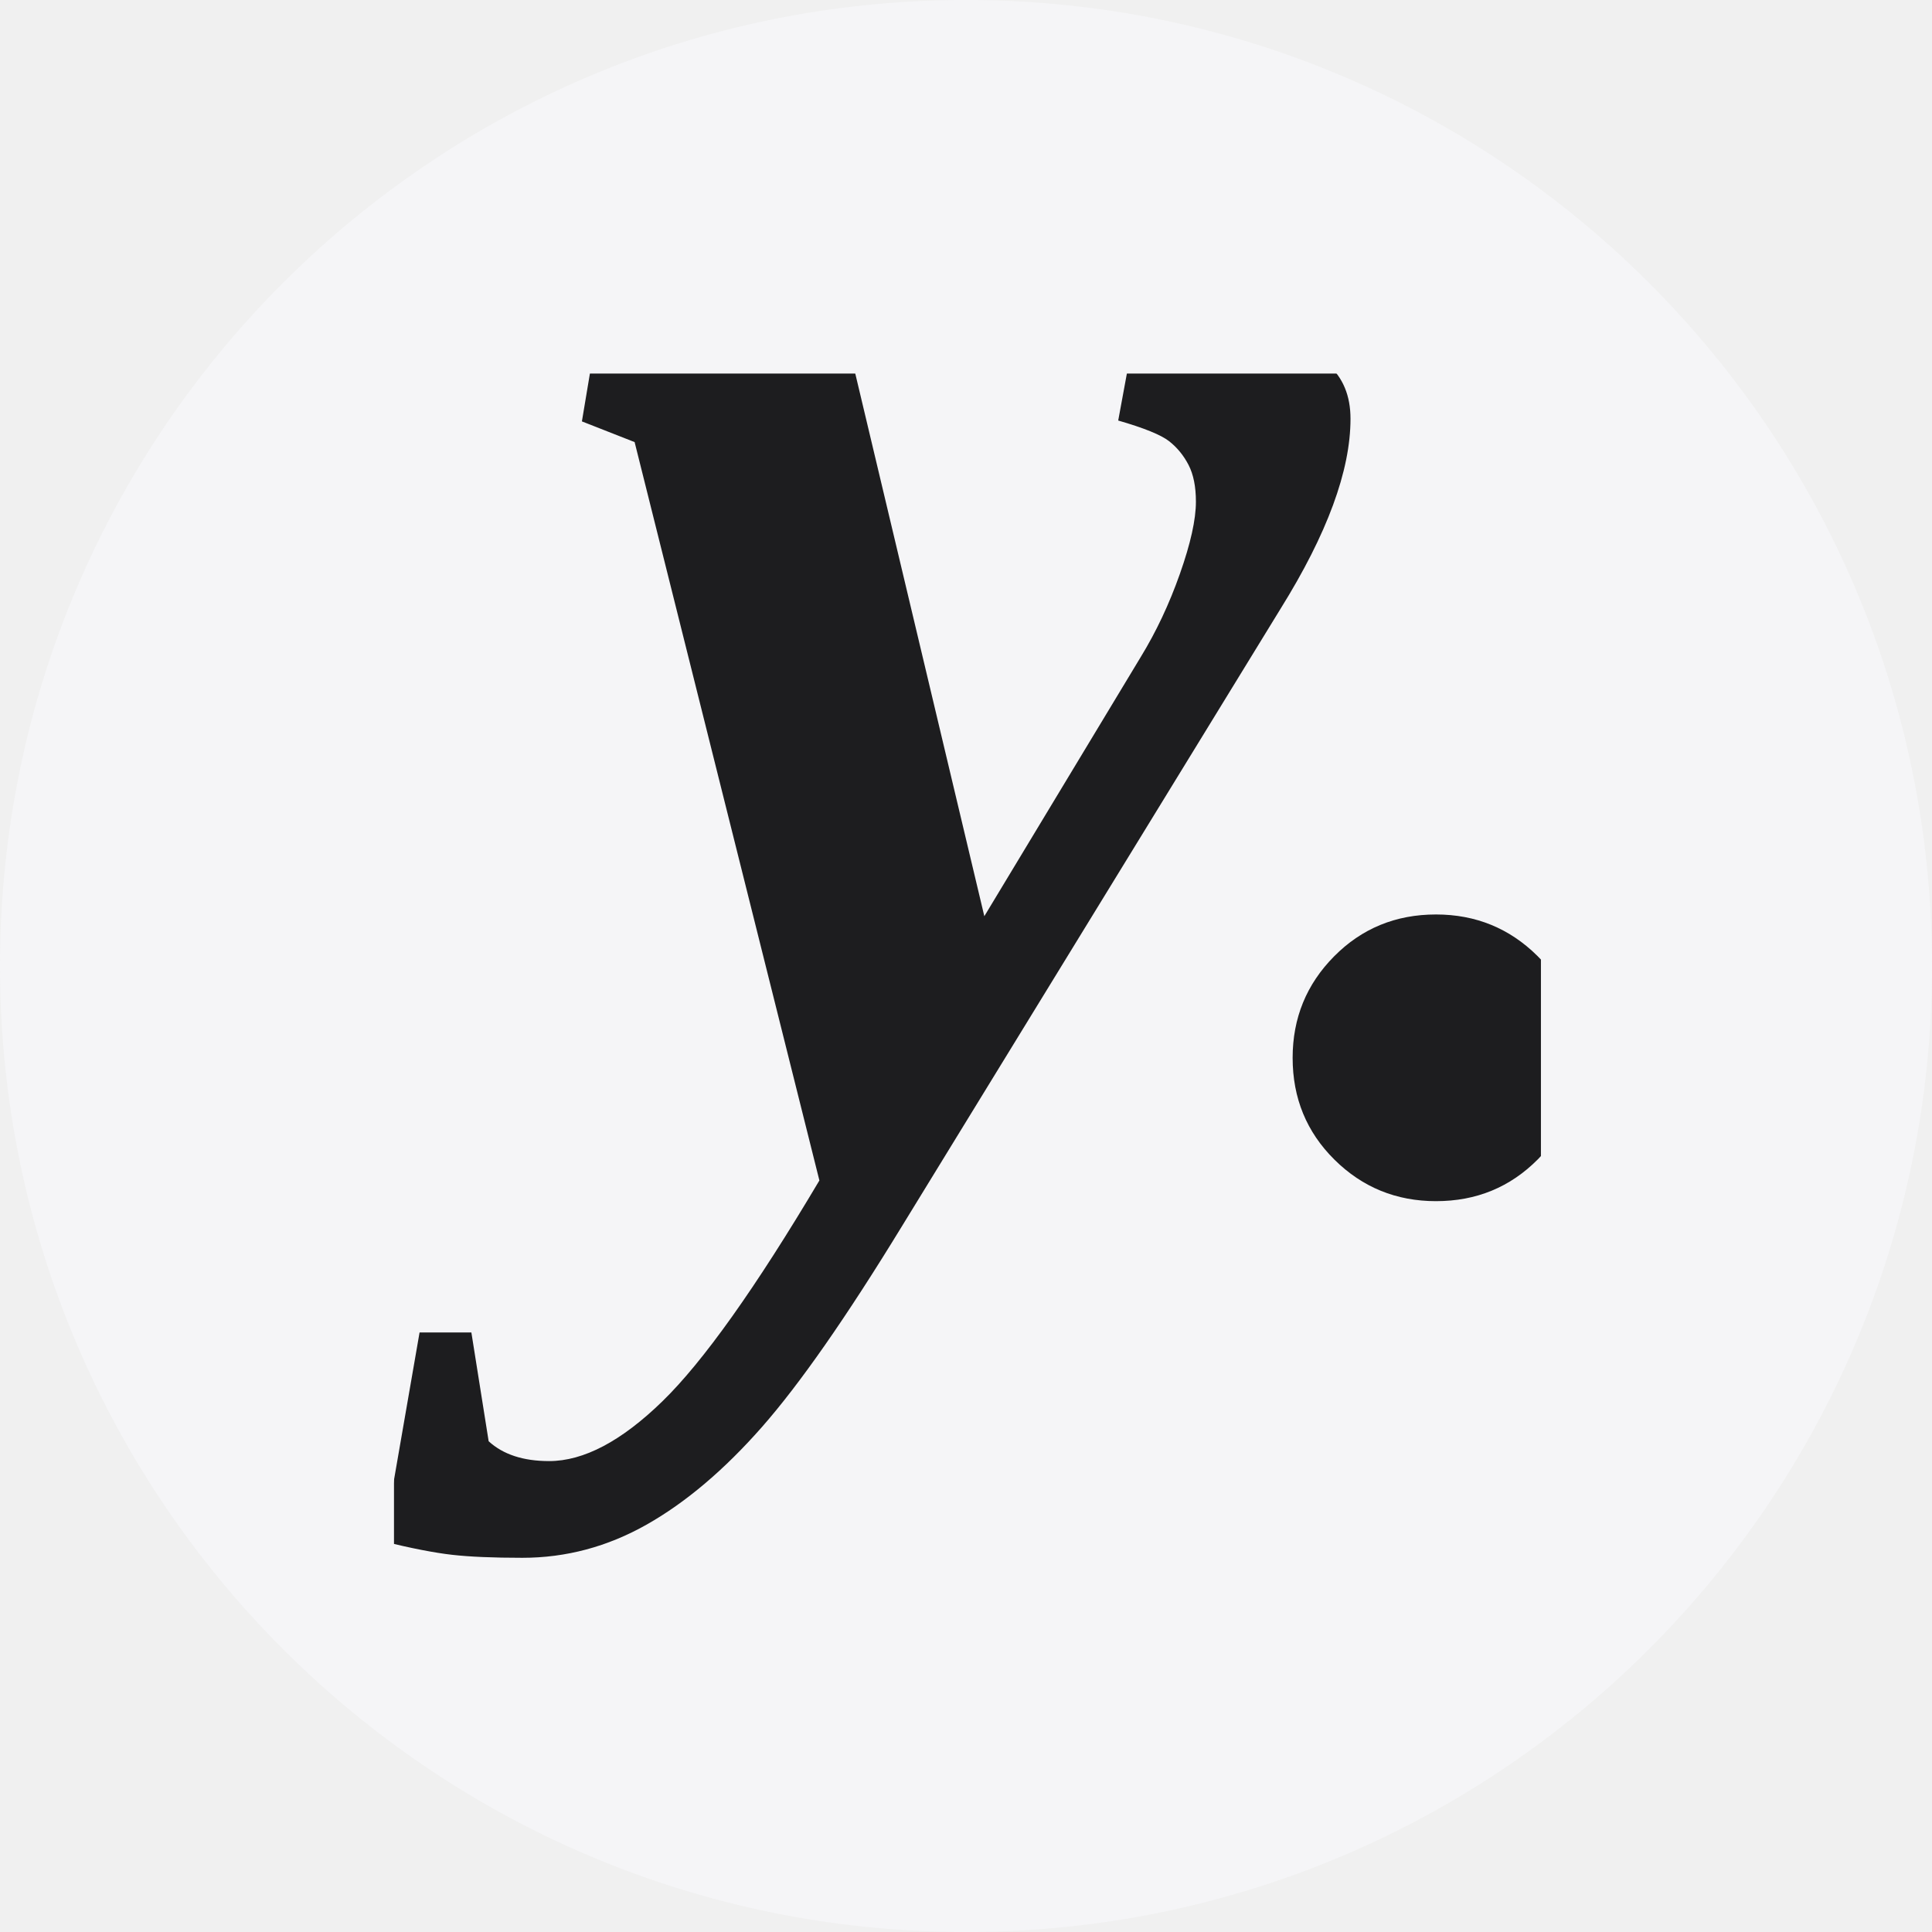
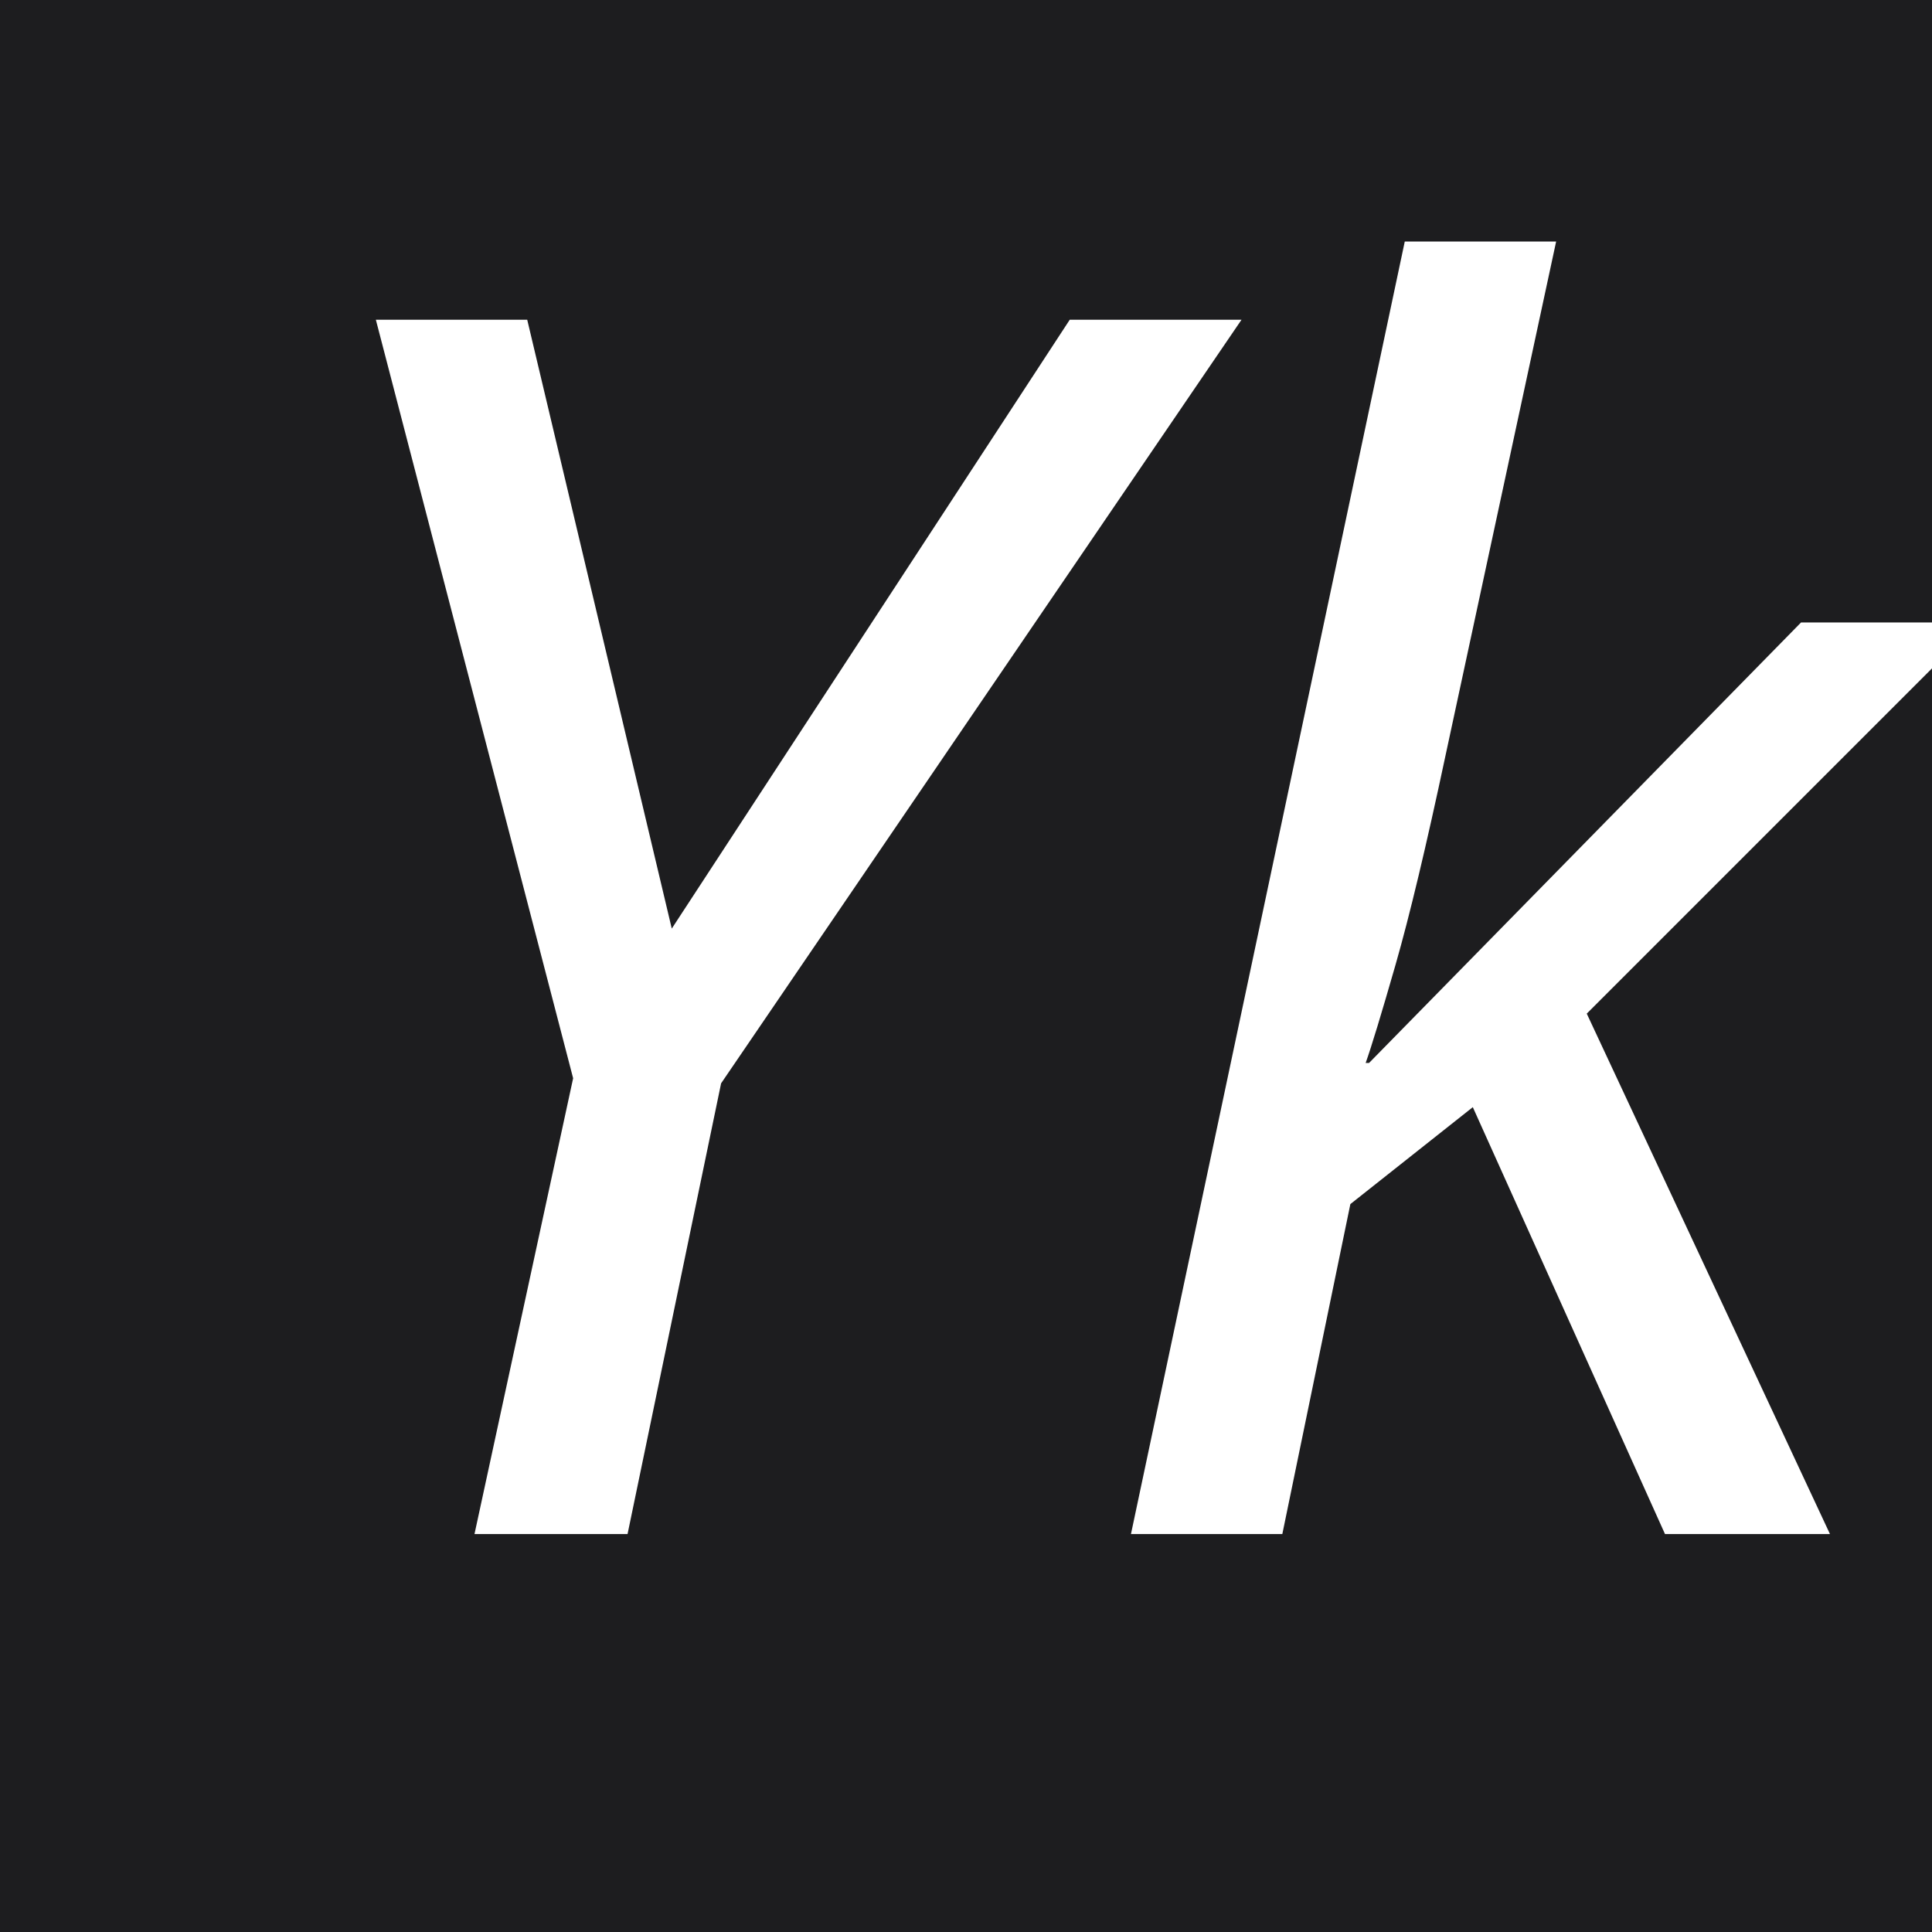
- <svg xmlns="http://www.w3.org/2000/svg" width="662" height="662" viewBox="0 0 662 662">
+ <svg xmlns="http://www.w3.org/2000/svg" width="1136" height="1136" viewBox="0 0 1136 1136">
  <defs>
-     <clipPath id="clip-path">
-       <rect y="265" width="393" height="406" fill="none" />
+     <clipPath id="clip-logo">
+       <rect width="1136" height="1136" />
    </clipPath>
  </defs>
-   <g id="logo" transform="translate(-323 -281)">
-     <rect id="Rectangle_1" data-name="Rectangle 1" width="662" height="662" rx="331" transform="translate(323 281)" fill="#f5f5f7" />
-     <g id="Scroll_Group_1" data-name="Scroll Group 1" transform="translate(458 144)" clip-path="url(#clip-path)" style="isolation: isolate">
-       <text id="y." transform="translate(57 540)" fill="#1d1d1f" font-size="606" font-family="TimesNewRomanPS-BoldItalicMT, Times New Roman" font-weight="700" font-style="italic">
-         <tspan x="0" y="0">y.</tspan>
-       </text>
-     </g>
+   <g id="logo" clip-path="url(#clip-logo)">
+     <rect width="1136" height="1136" fill="#1d1d1f" />
+     <text id="Yk" transform="translate(129 902)" fill="#fff" font-size="1000" font-family="AppleGaramond-Italic, Apple Garamond" font-style="italic">
+       <tspan x="0" y="0">Yk</tspan>
+     </text>
  </g>
</svg>
